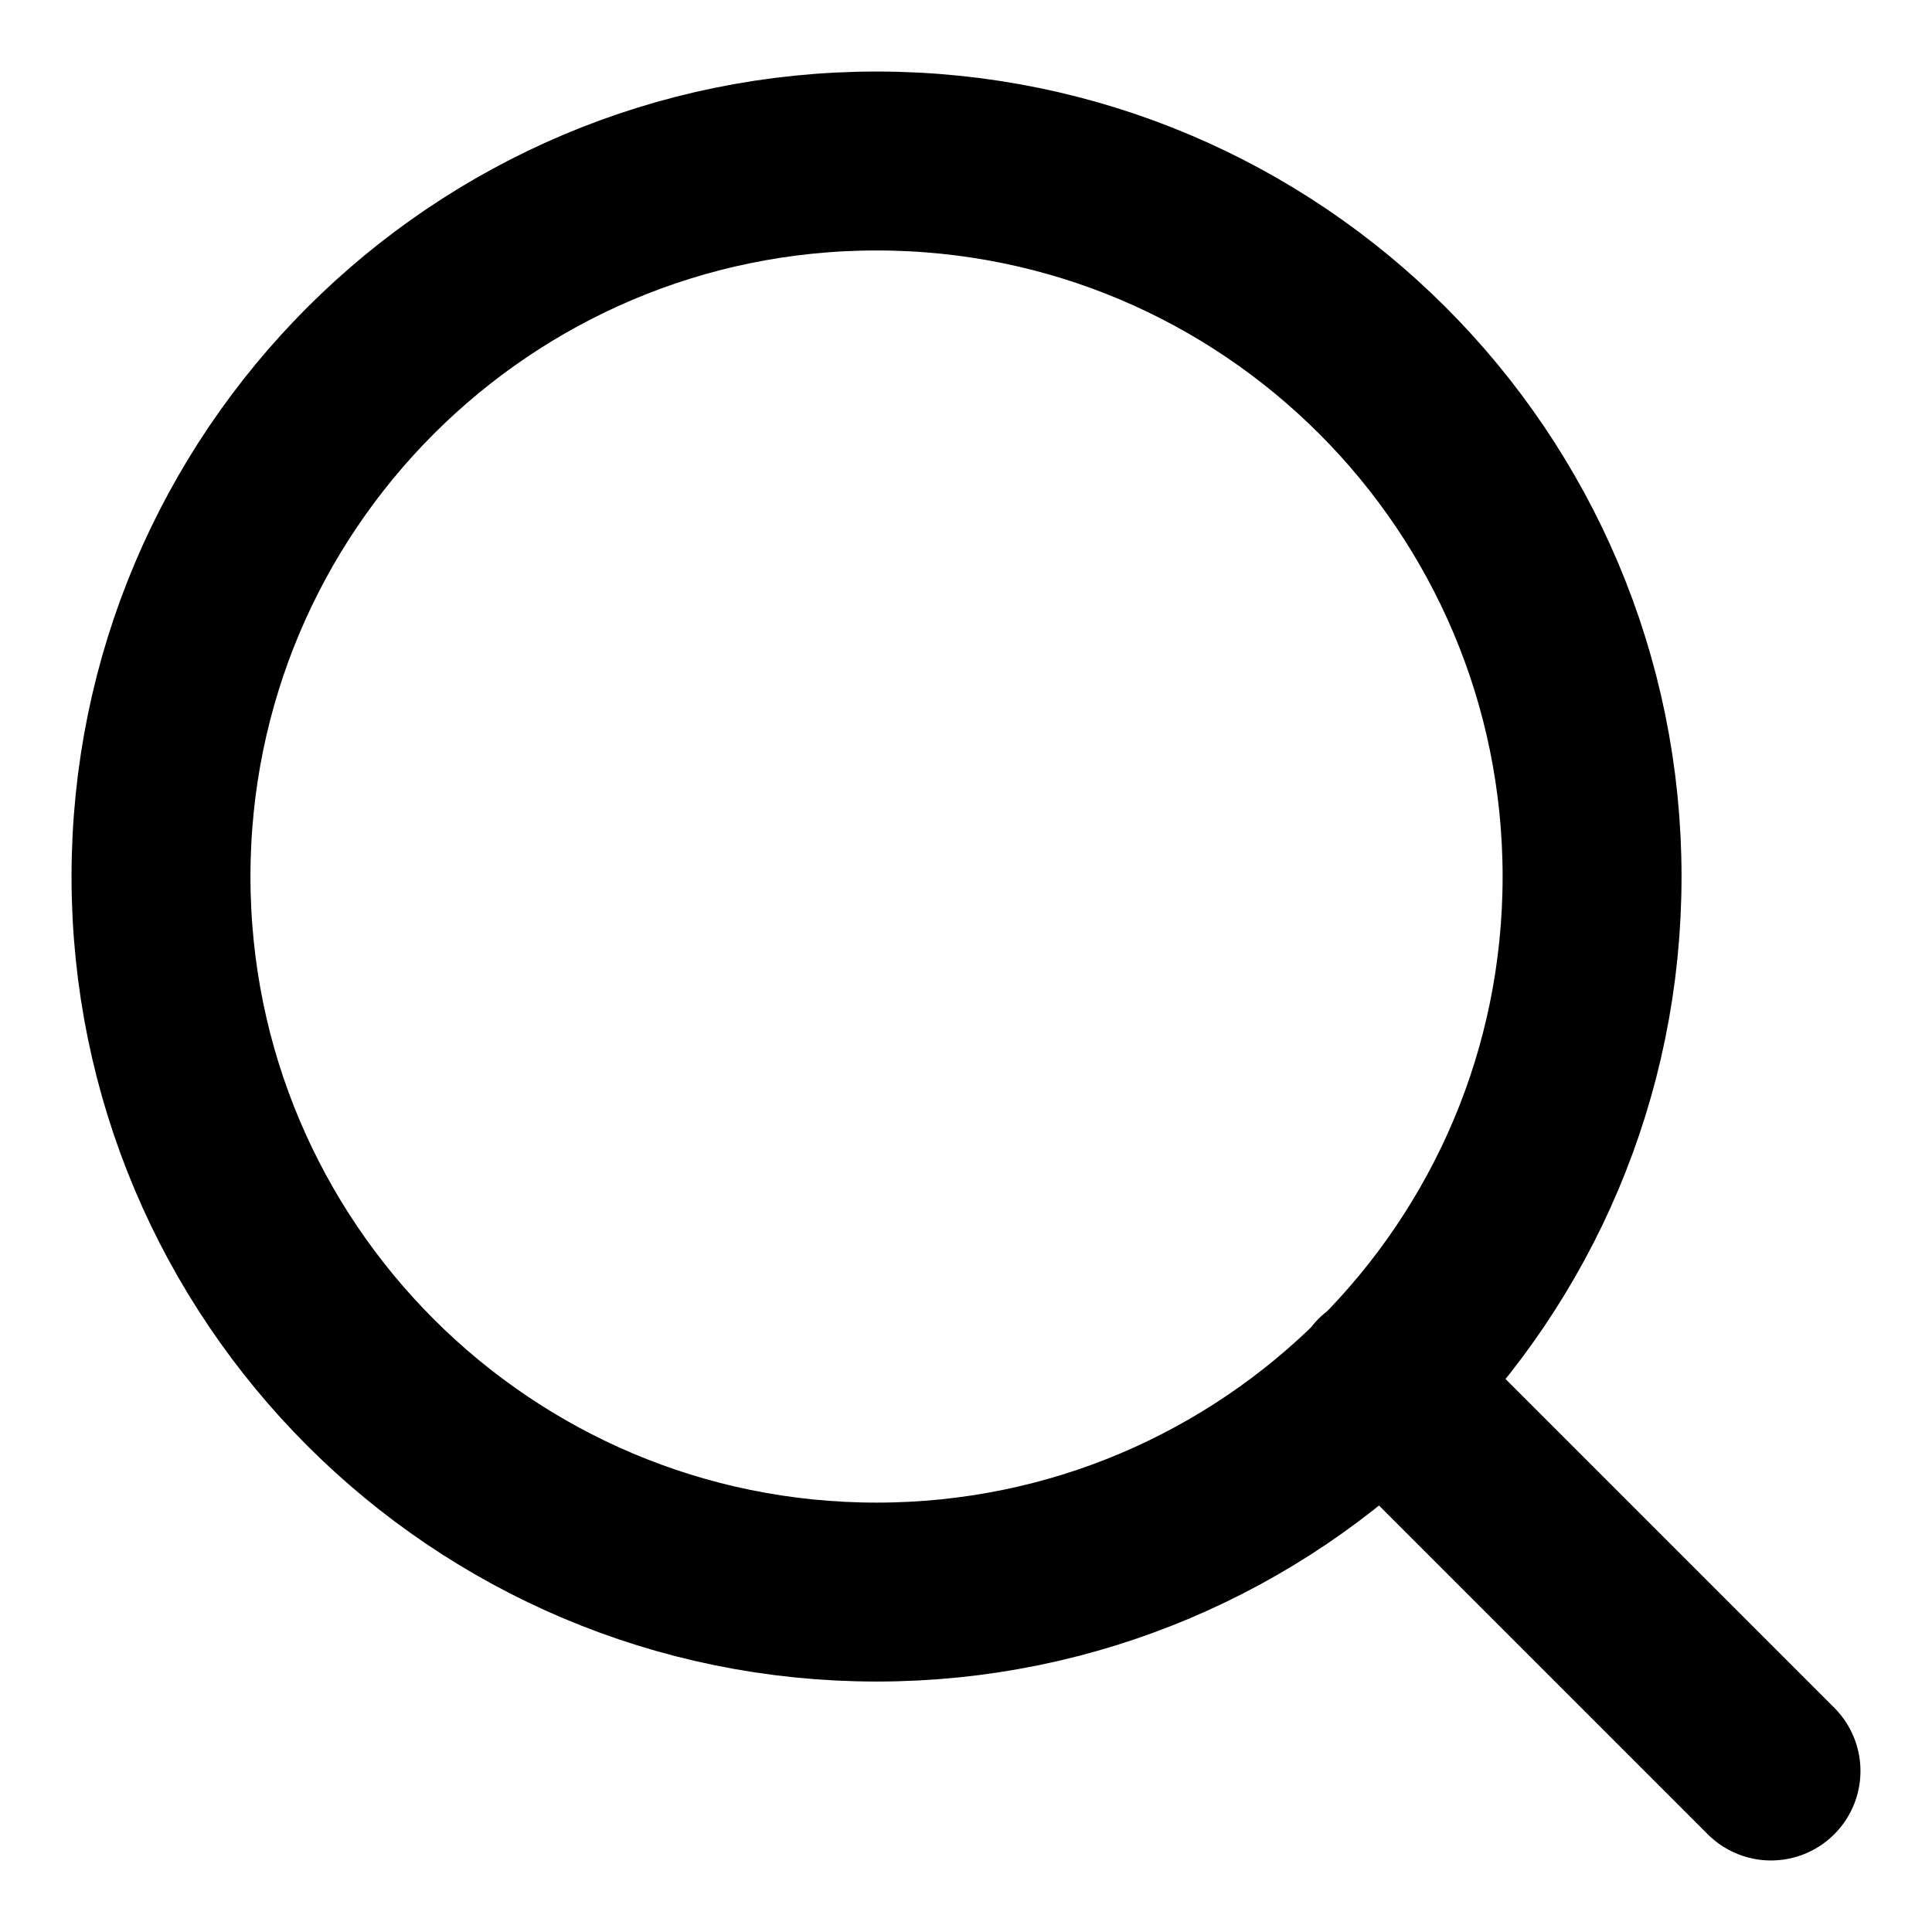
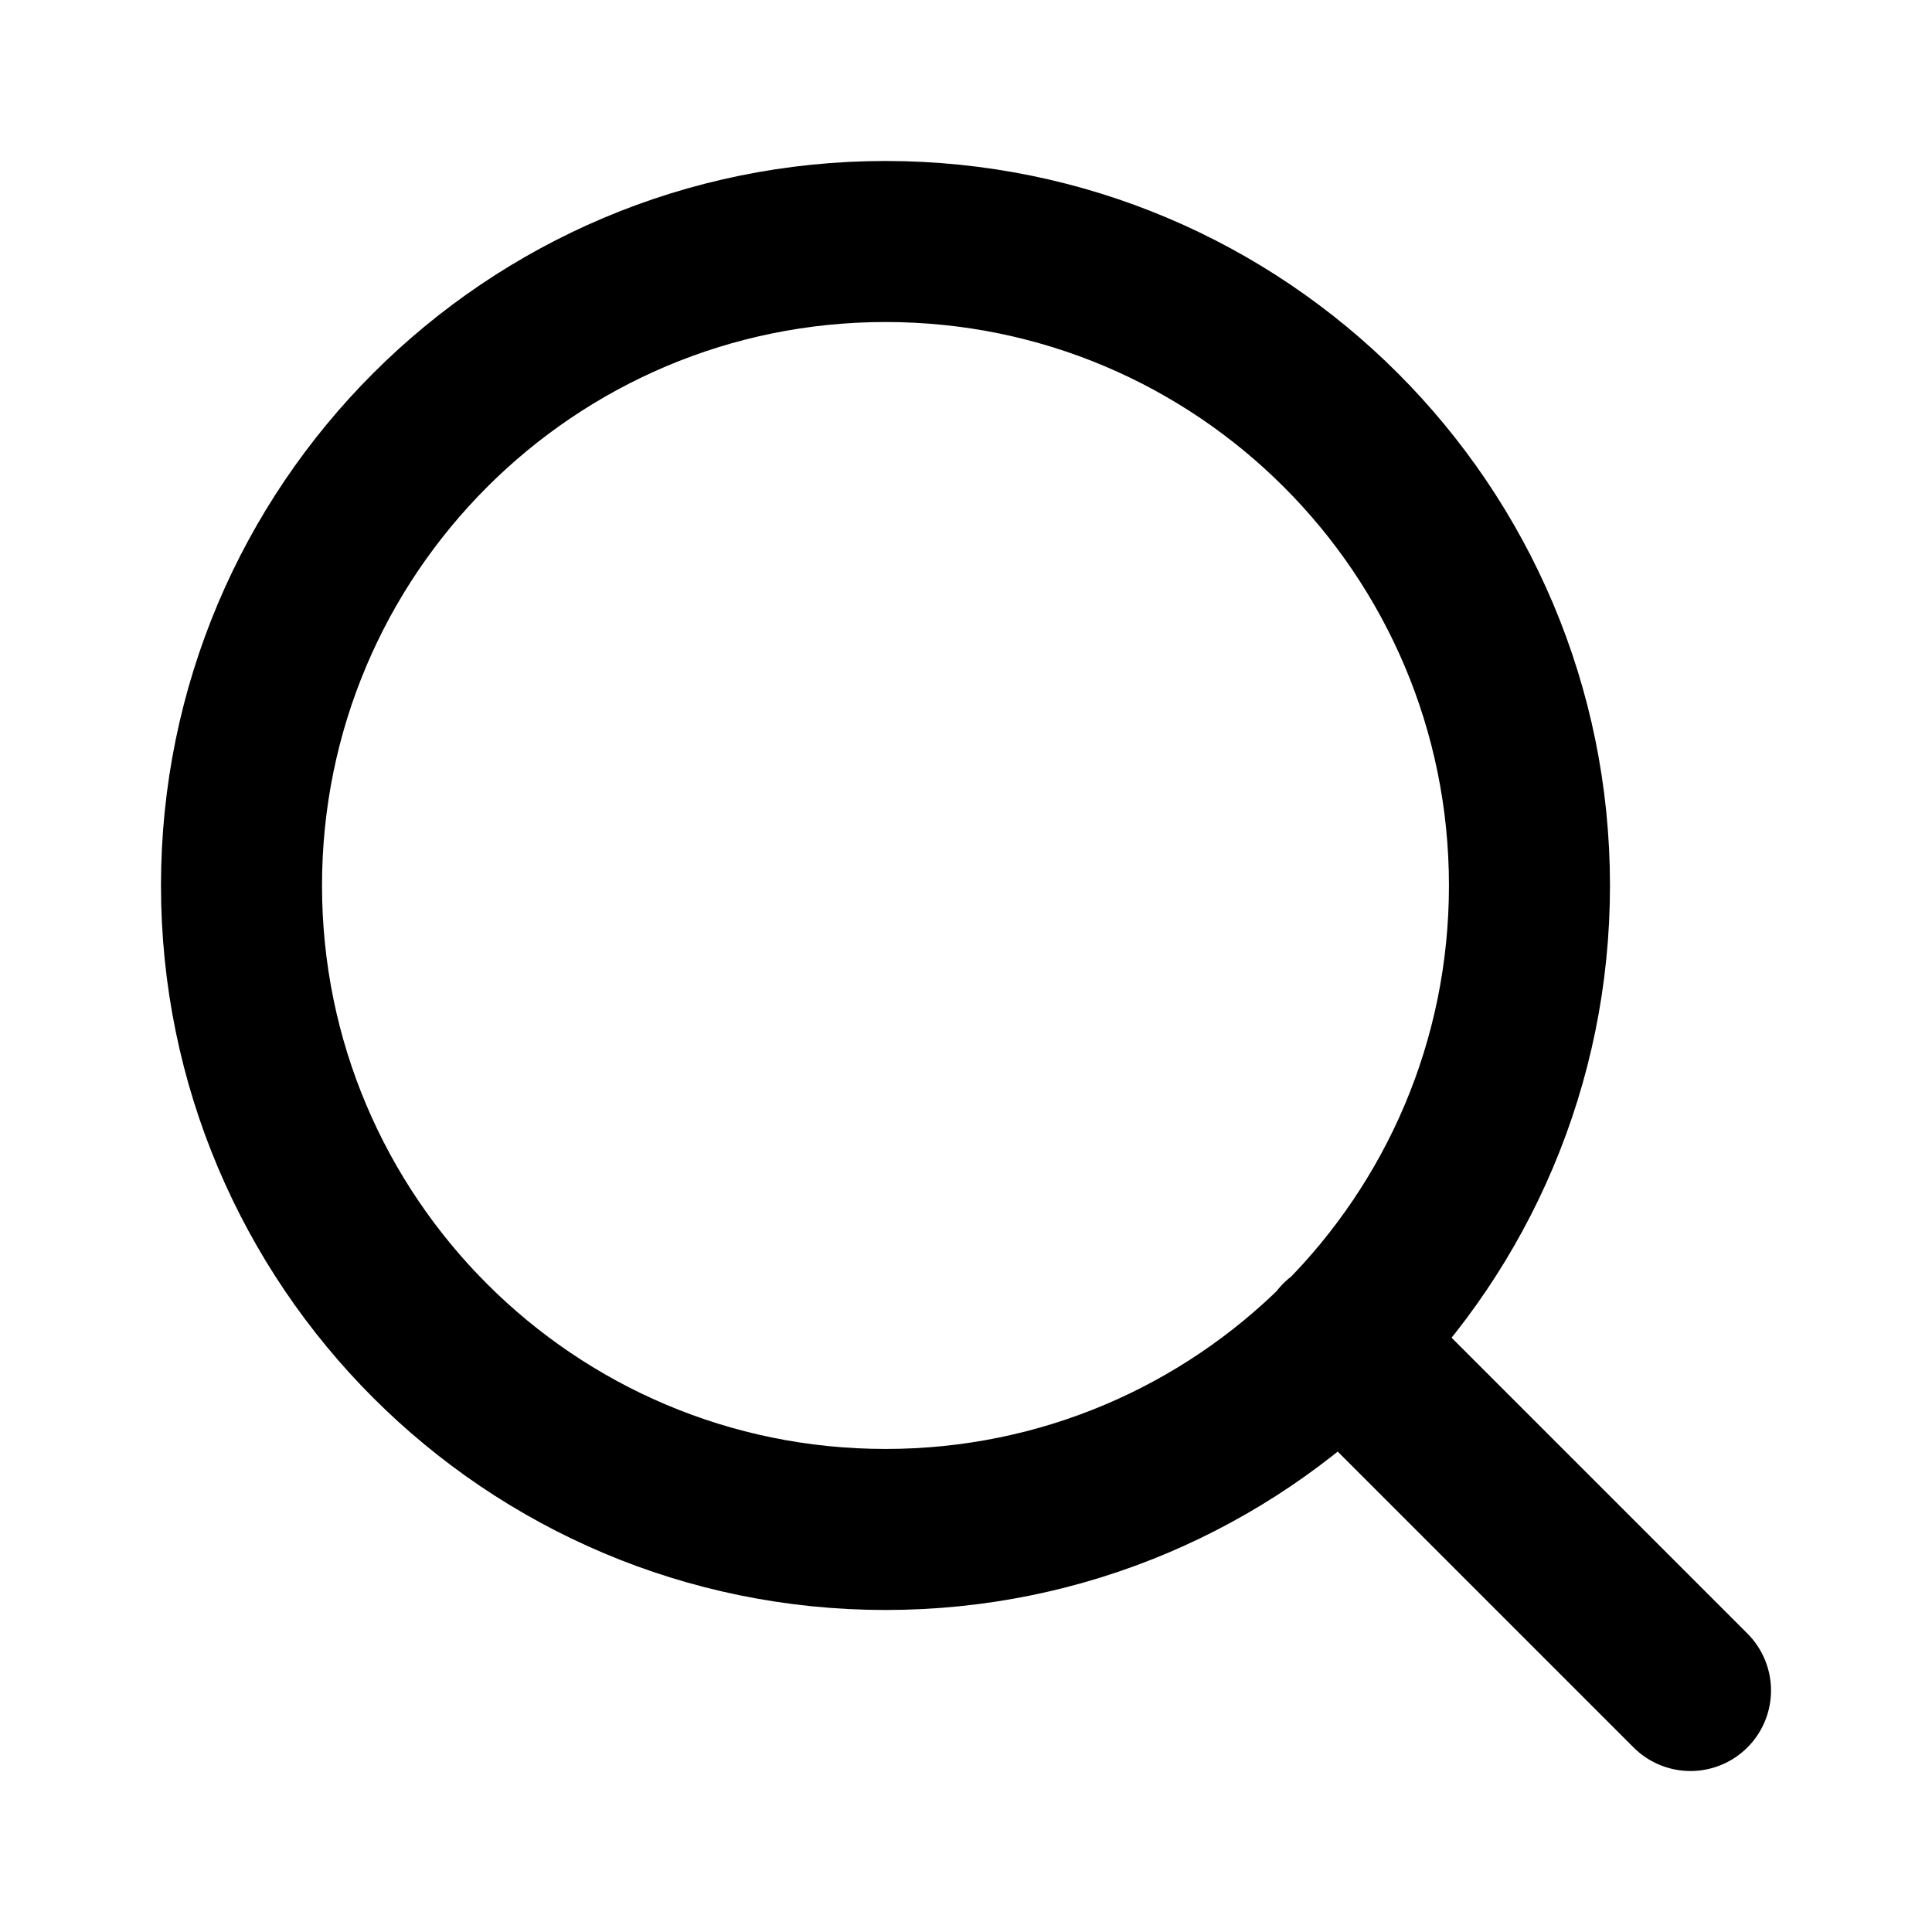
- <svg xmlns="http://www.w3.org/2000/svg" width="24" height="24" viewBox="0 0 18 18" fill="none">
-   <path d="M16.5 16.5L12.875 12.875M14.833 8.167C14.833 11.849 11.849 14.833 8.167 14.833C4.485 14.833 1.5 11.849 1.5 8.167C1.5 4.485 4.485 1.5 8.167 1.5C11.849 1.5 14.833 4.485 14.833 8.167Z" stroke="currentColor" stroke-width="1.667" stroke-linecap="round" stroke-linejoin="round" />
+ <svg xmlns="http://www.w3.org/2000/svg" width="20" height="20" viewBox="0 0 20 20" fill="none">
+   <path d="M17.5 17.5L13.875 13.875M15.833 9.167C15.833 12.849 12.849 15.833 9.167 15.833C5.485 15.833 2.5 12.849 2.5 9.167C2.5 5.485 5.485 2.5 9.167 2.5C12.849 2.5 15.833 5.485 15.833 9.167Z" stroke="currentColor" stroke-width="1.667" stroke-linecap="round" stroke-linejoin="round" />
</svg>
